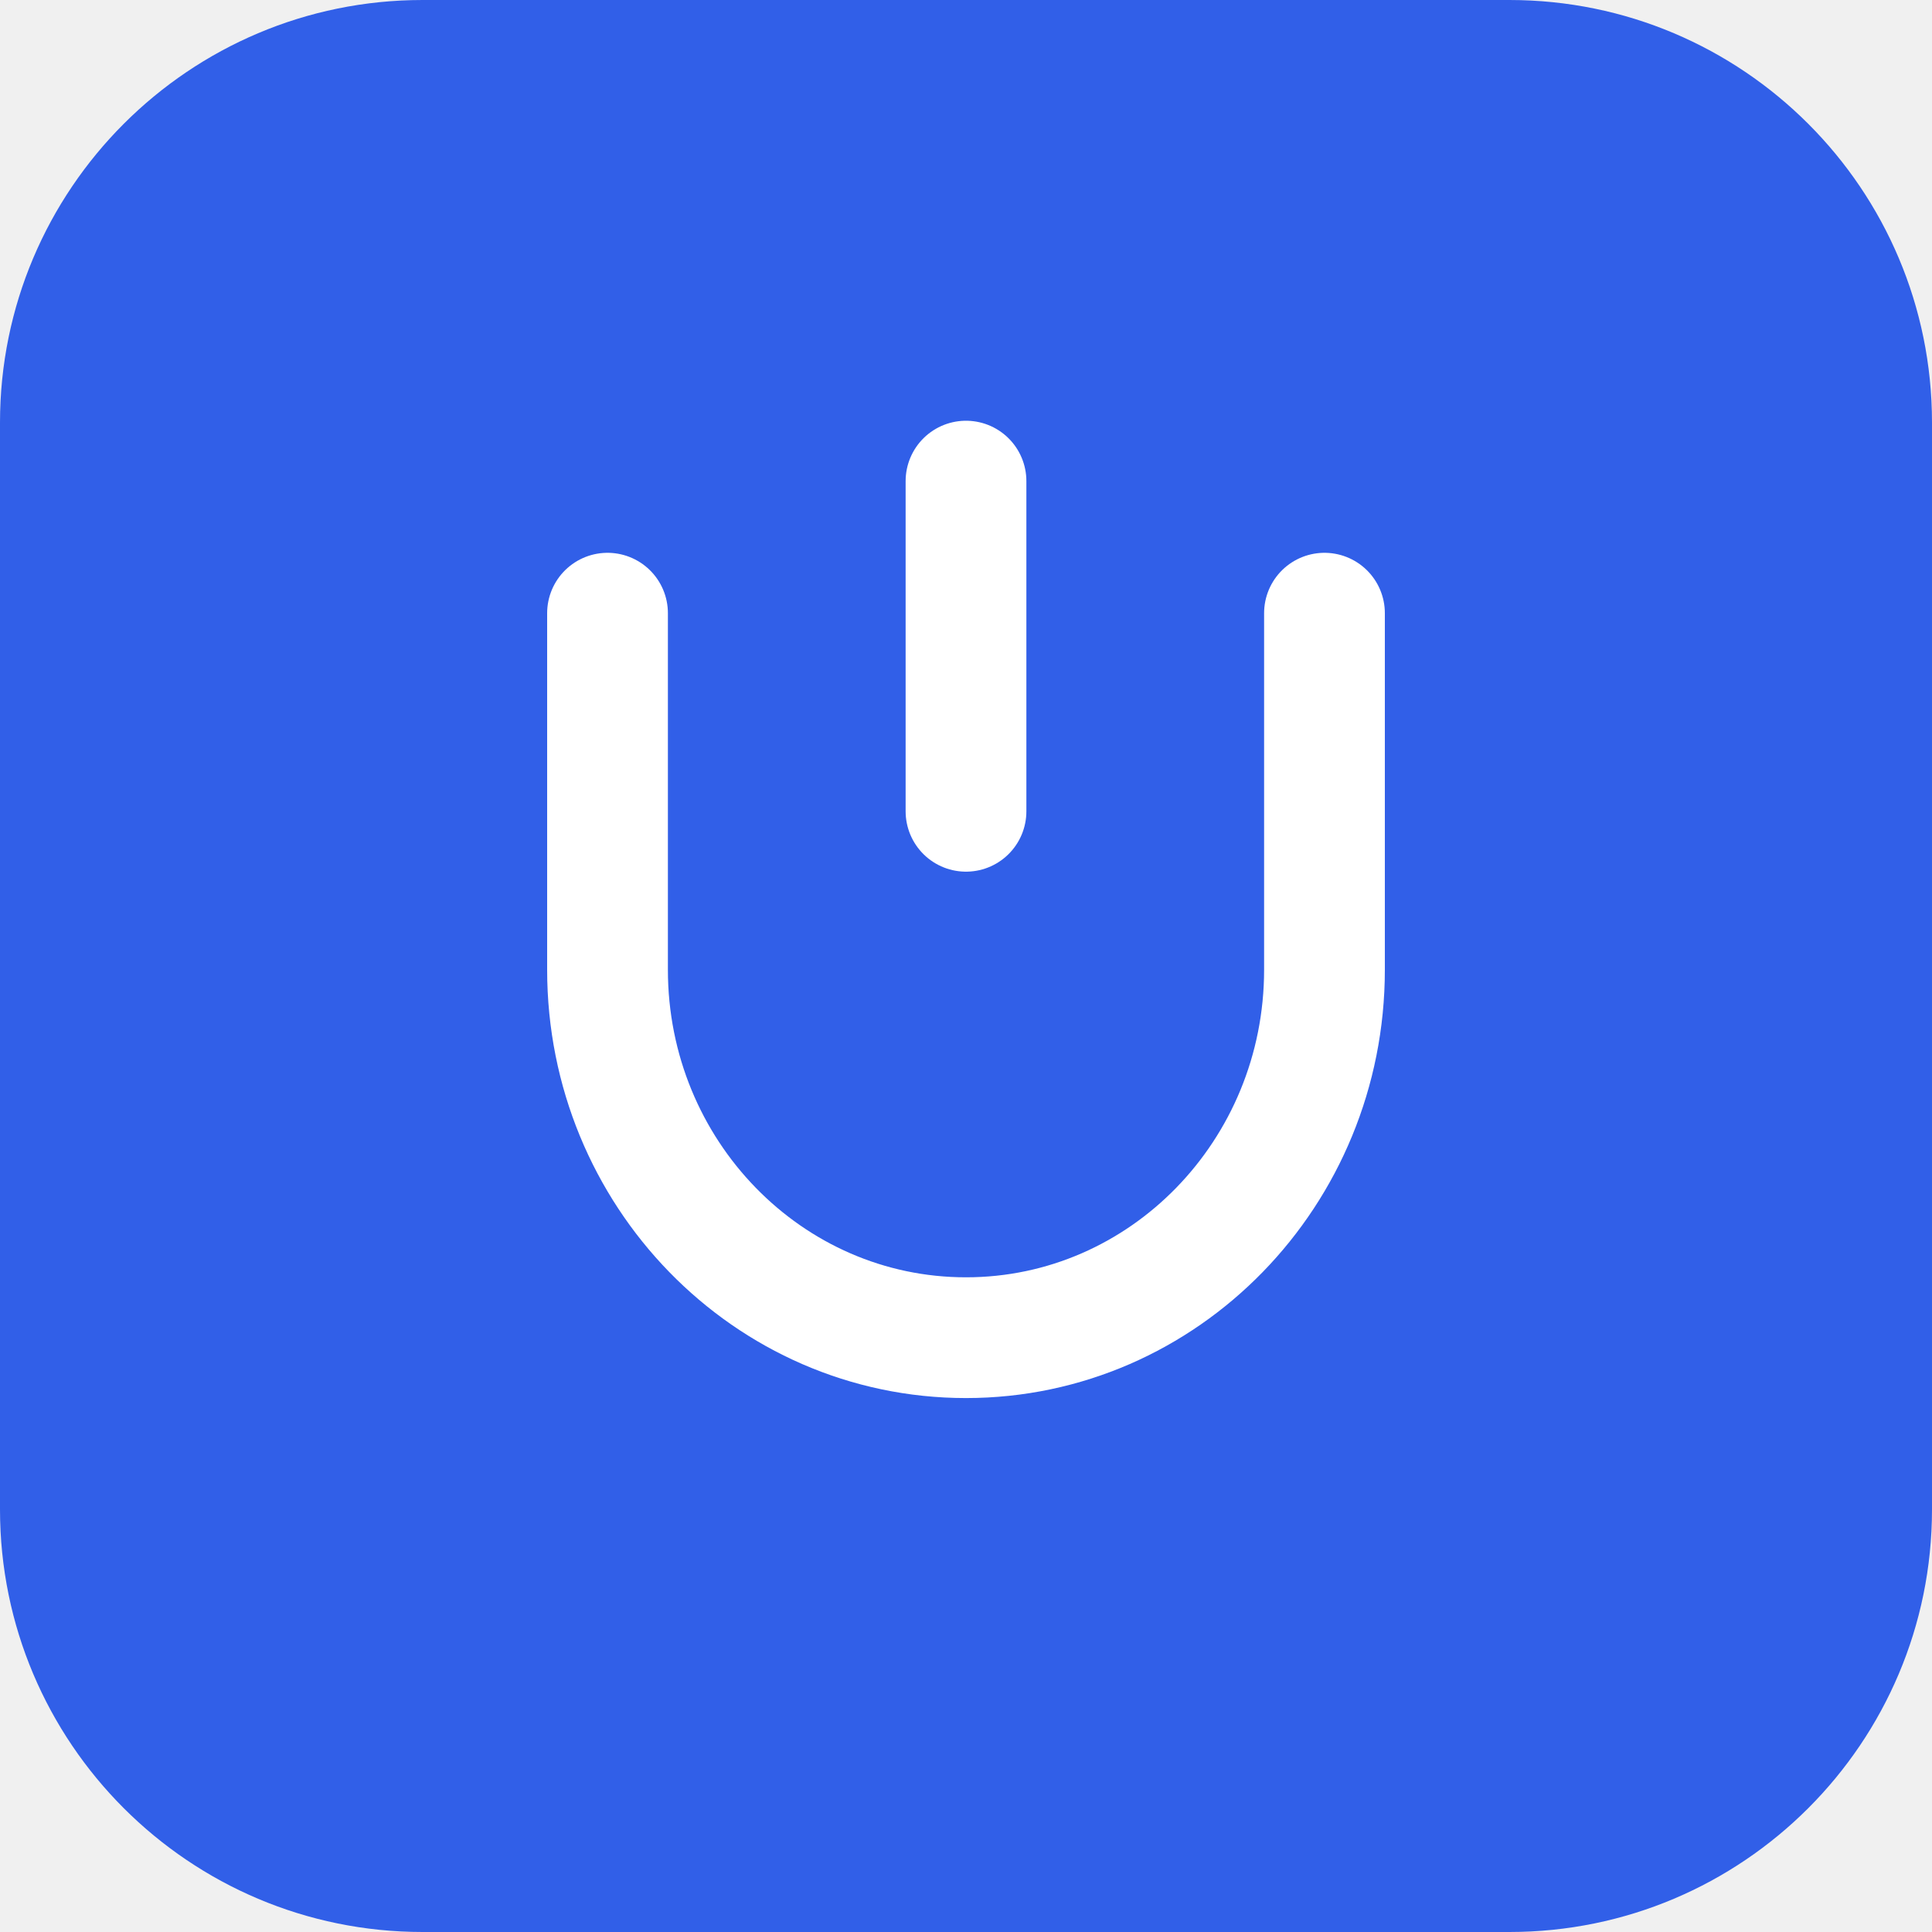
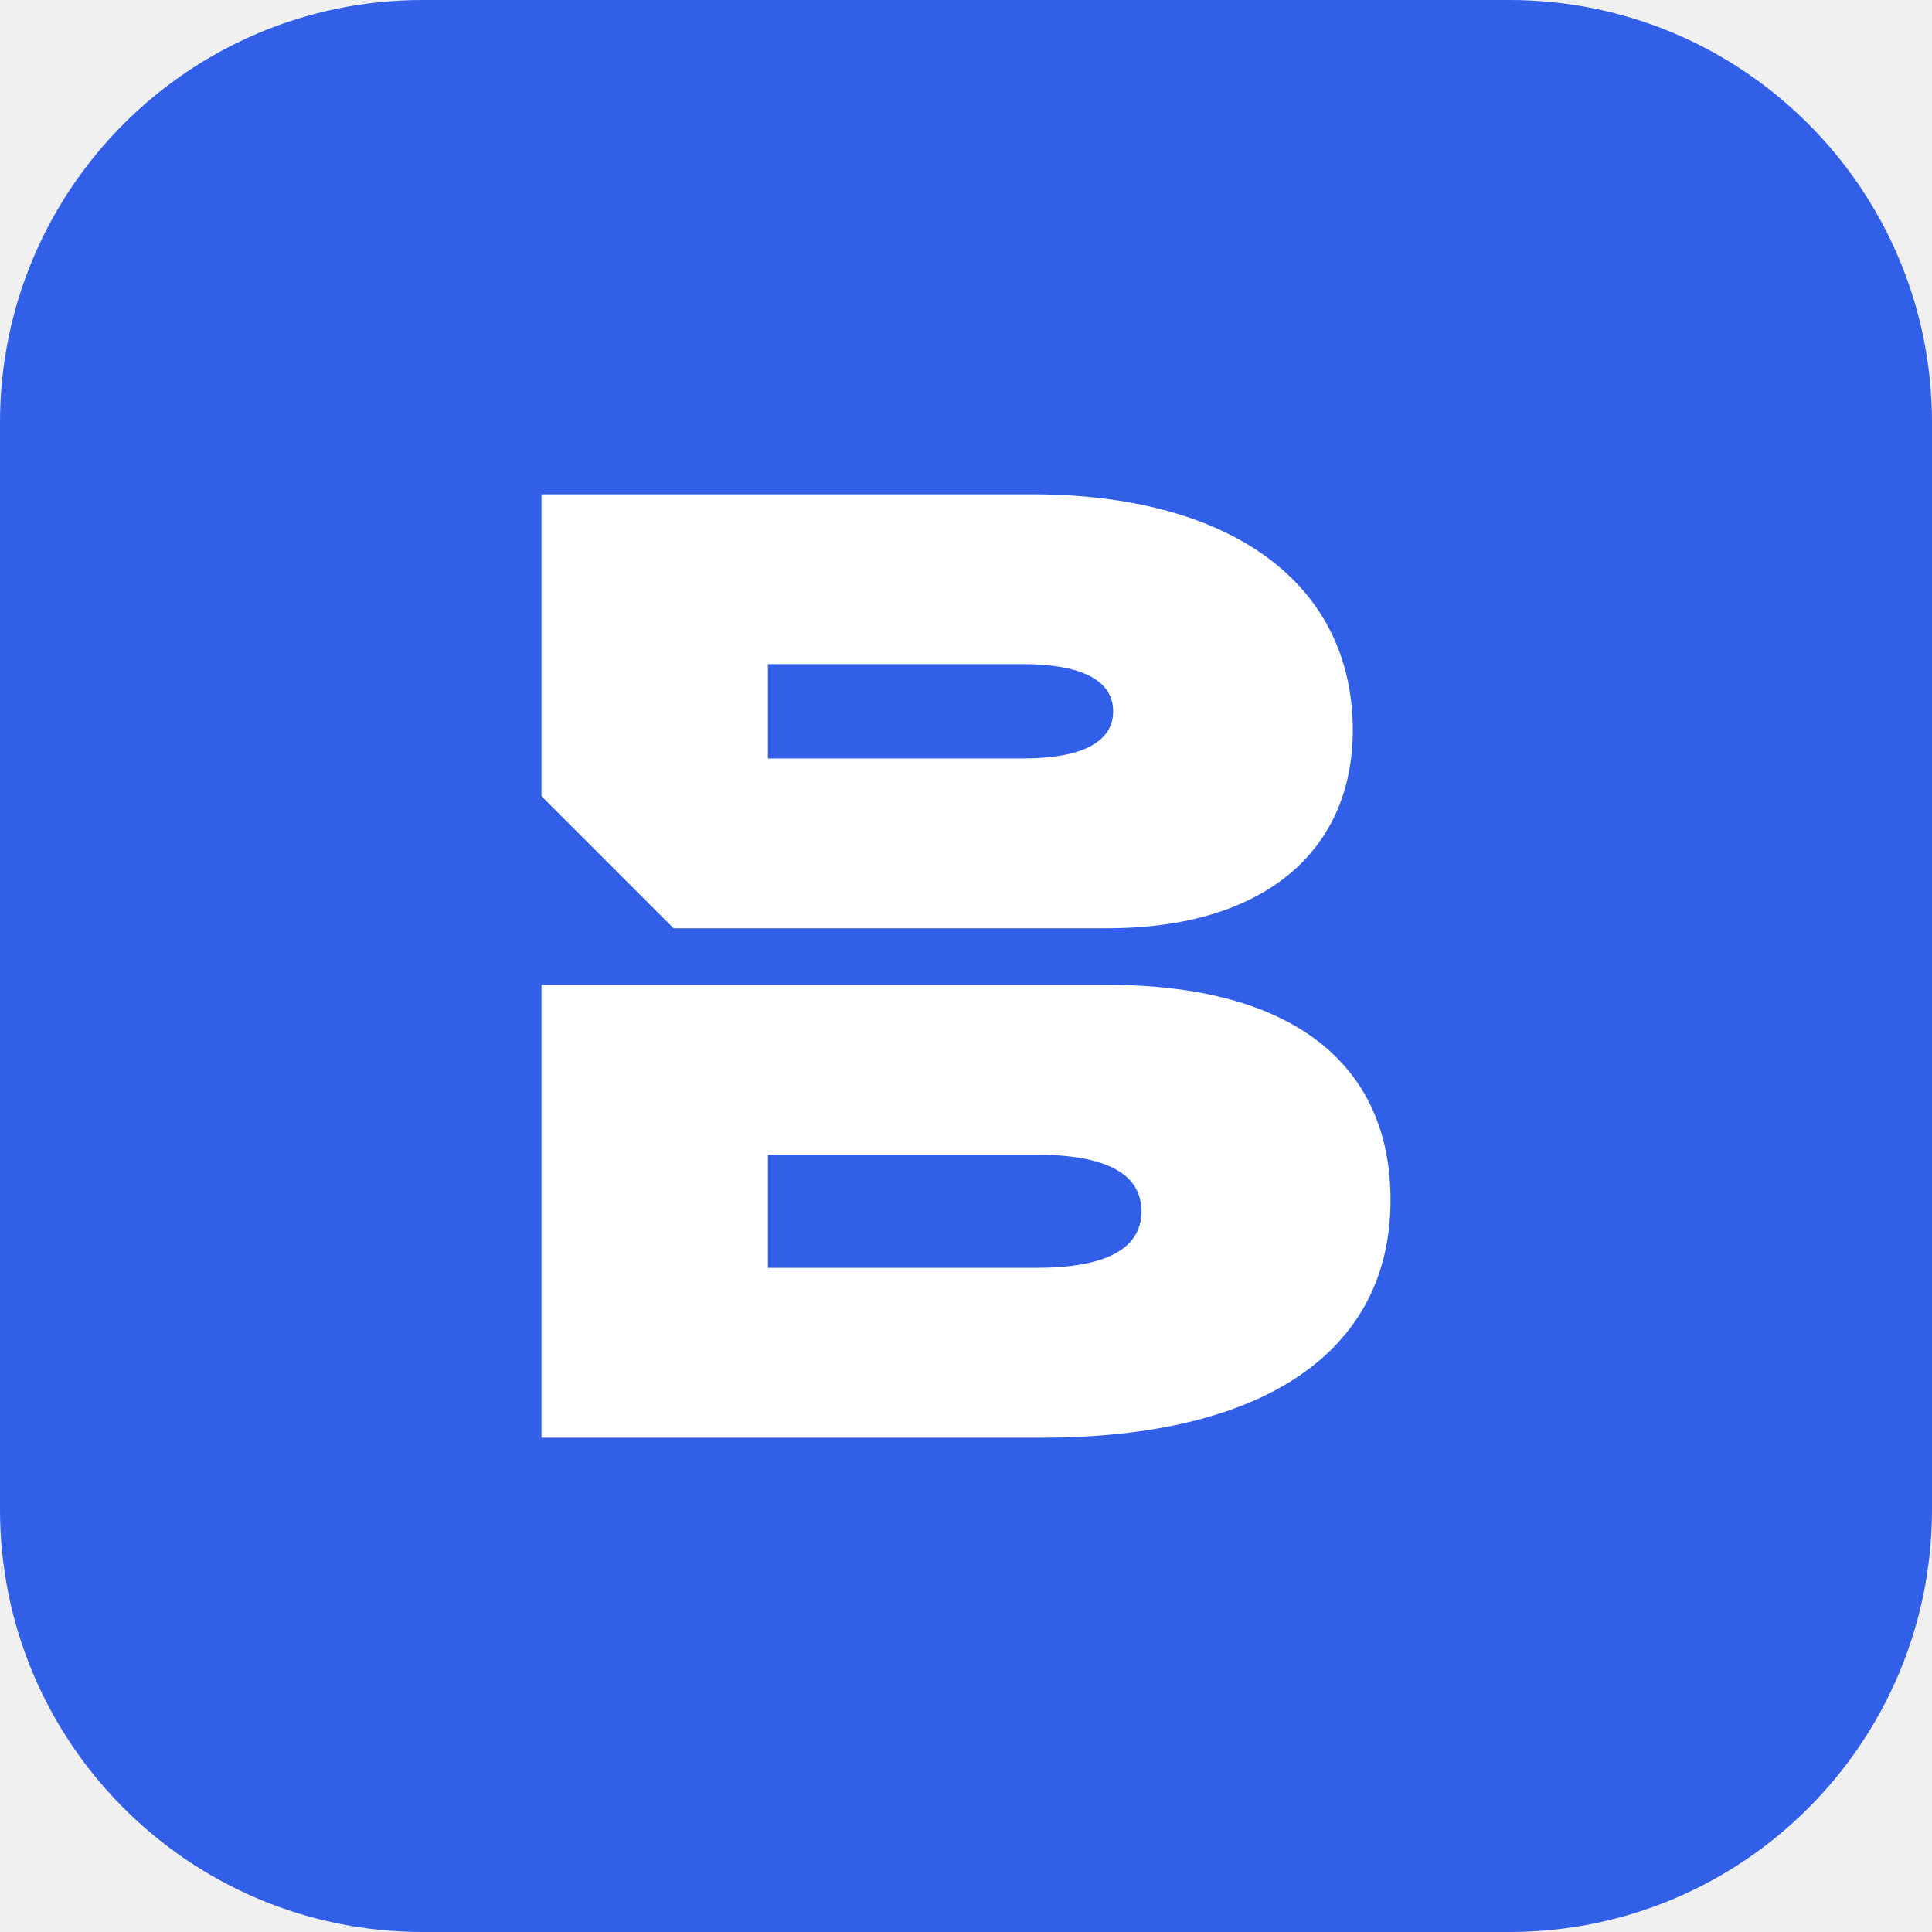
- <svg xmlns="http://www.w3.org/2000/svg" viewBox="0 0 512 512" fill="none">
+ <svg xmlns="http://www.w3.org/2000/svg" viewBox="0 0 512 512">
  <rect width="512" height="512" rx="112" fill="#315FE8" />
-   <g transform="translate(96 80) scale(10)">
-     <path d="M6.5 8.25v9.45c0 5.38 4.25 9.75 9.5 9.75s9.5-4.37 9.5-9.75V8.25M16 4.75v8.75" stroke="#fff" stroke-width="3.2" stroke-linecap="round" stroke-linejoin="round" />
+   <g transform="translate(93.5 91) scale(10)">
+     <path d="M5 4H18C23.25 4 26.5 6.35 26.5 10.25C26.5 13.45 24.15 15.5 20 15.5H8.5L5 12V4ZM11 8.5V11H17.75C19.35 11 20.15 10.55 20.15 9.75S19.35 8.5 17.75 8.5H11ZM5 17H20C24.9 17 27.5 19.1 27.5 22.7C27.5 26.75 24.1 29 18.25 29H5V17ZM11 21.5V24.5H18.1C19.95 24.5 20.9 24 20.9 23S19.95 21.5 18.1 21.5H11Z" fill="#fff" fill-rule="evenodd" />
  </g>
</svg>
